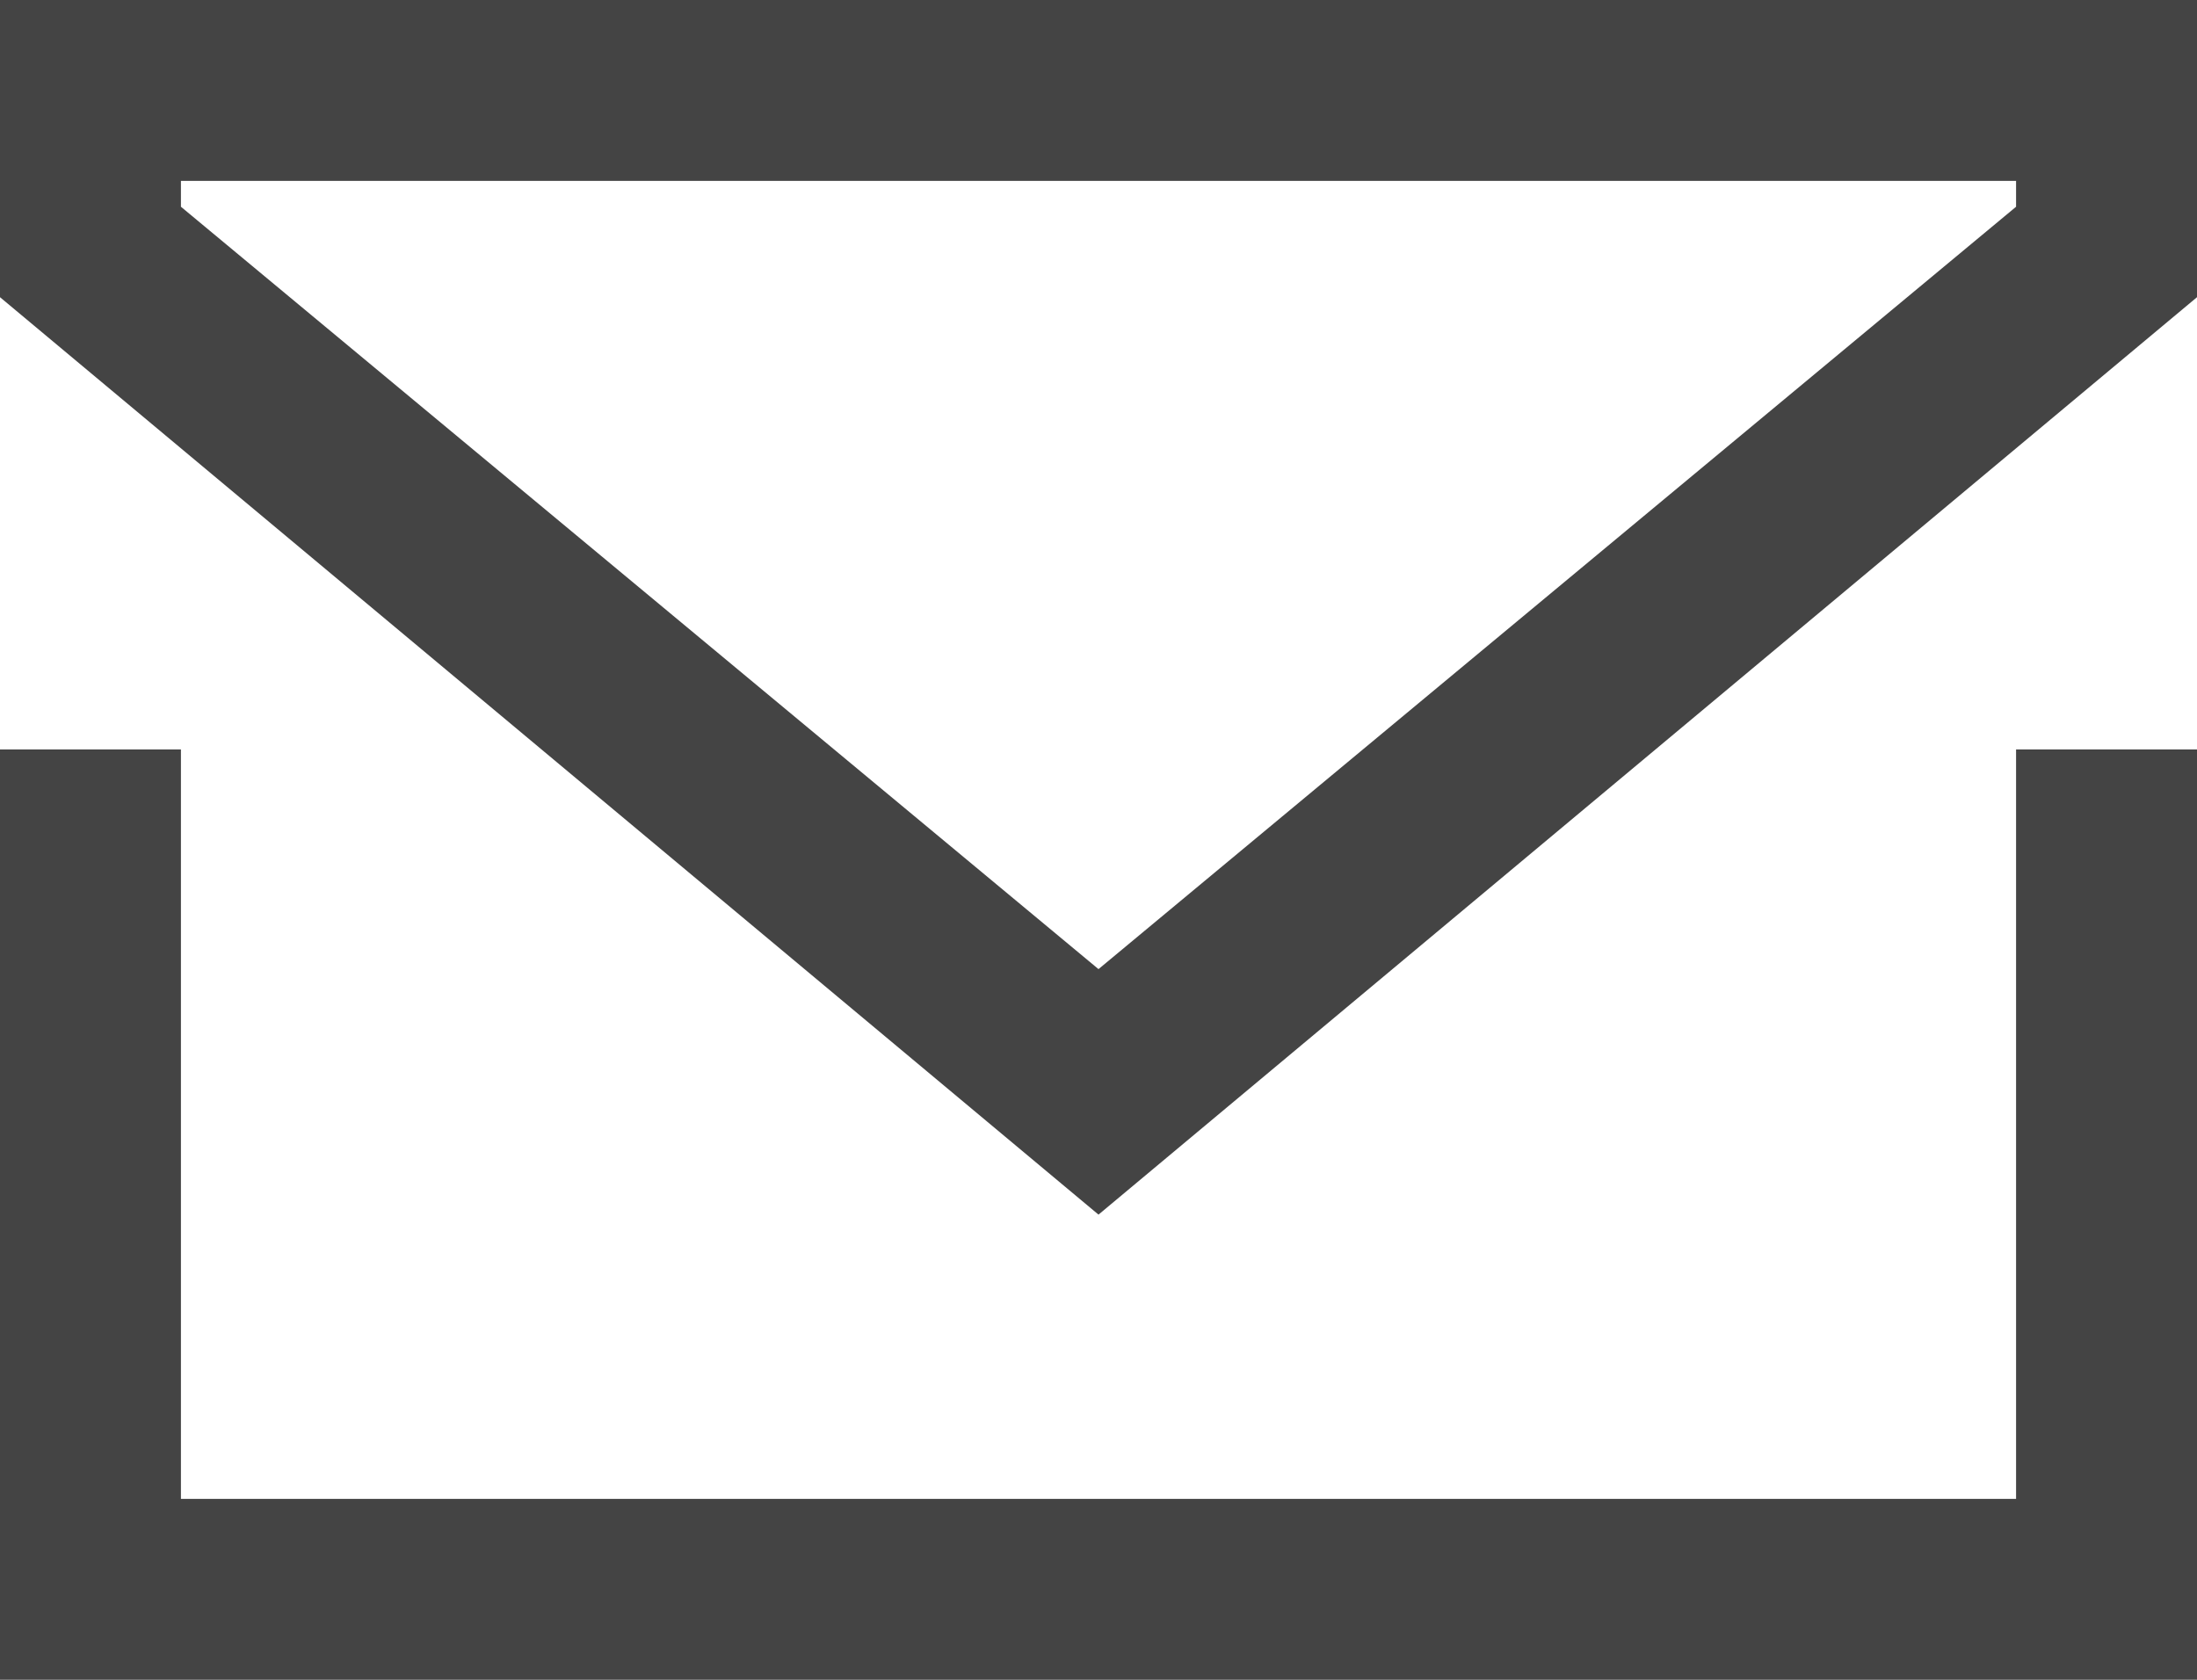
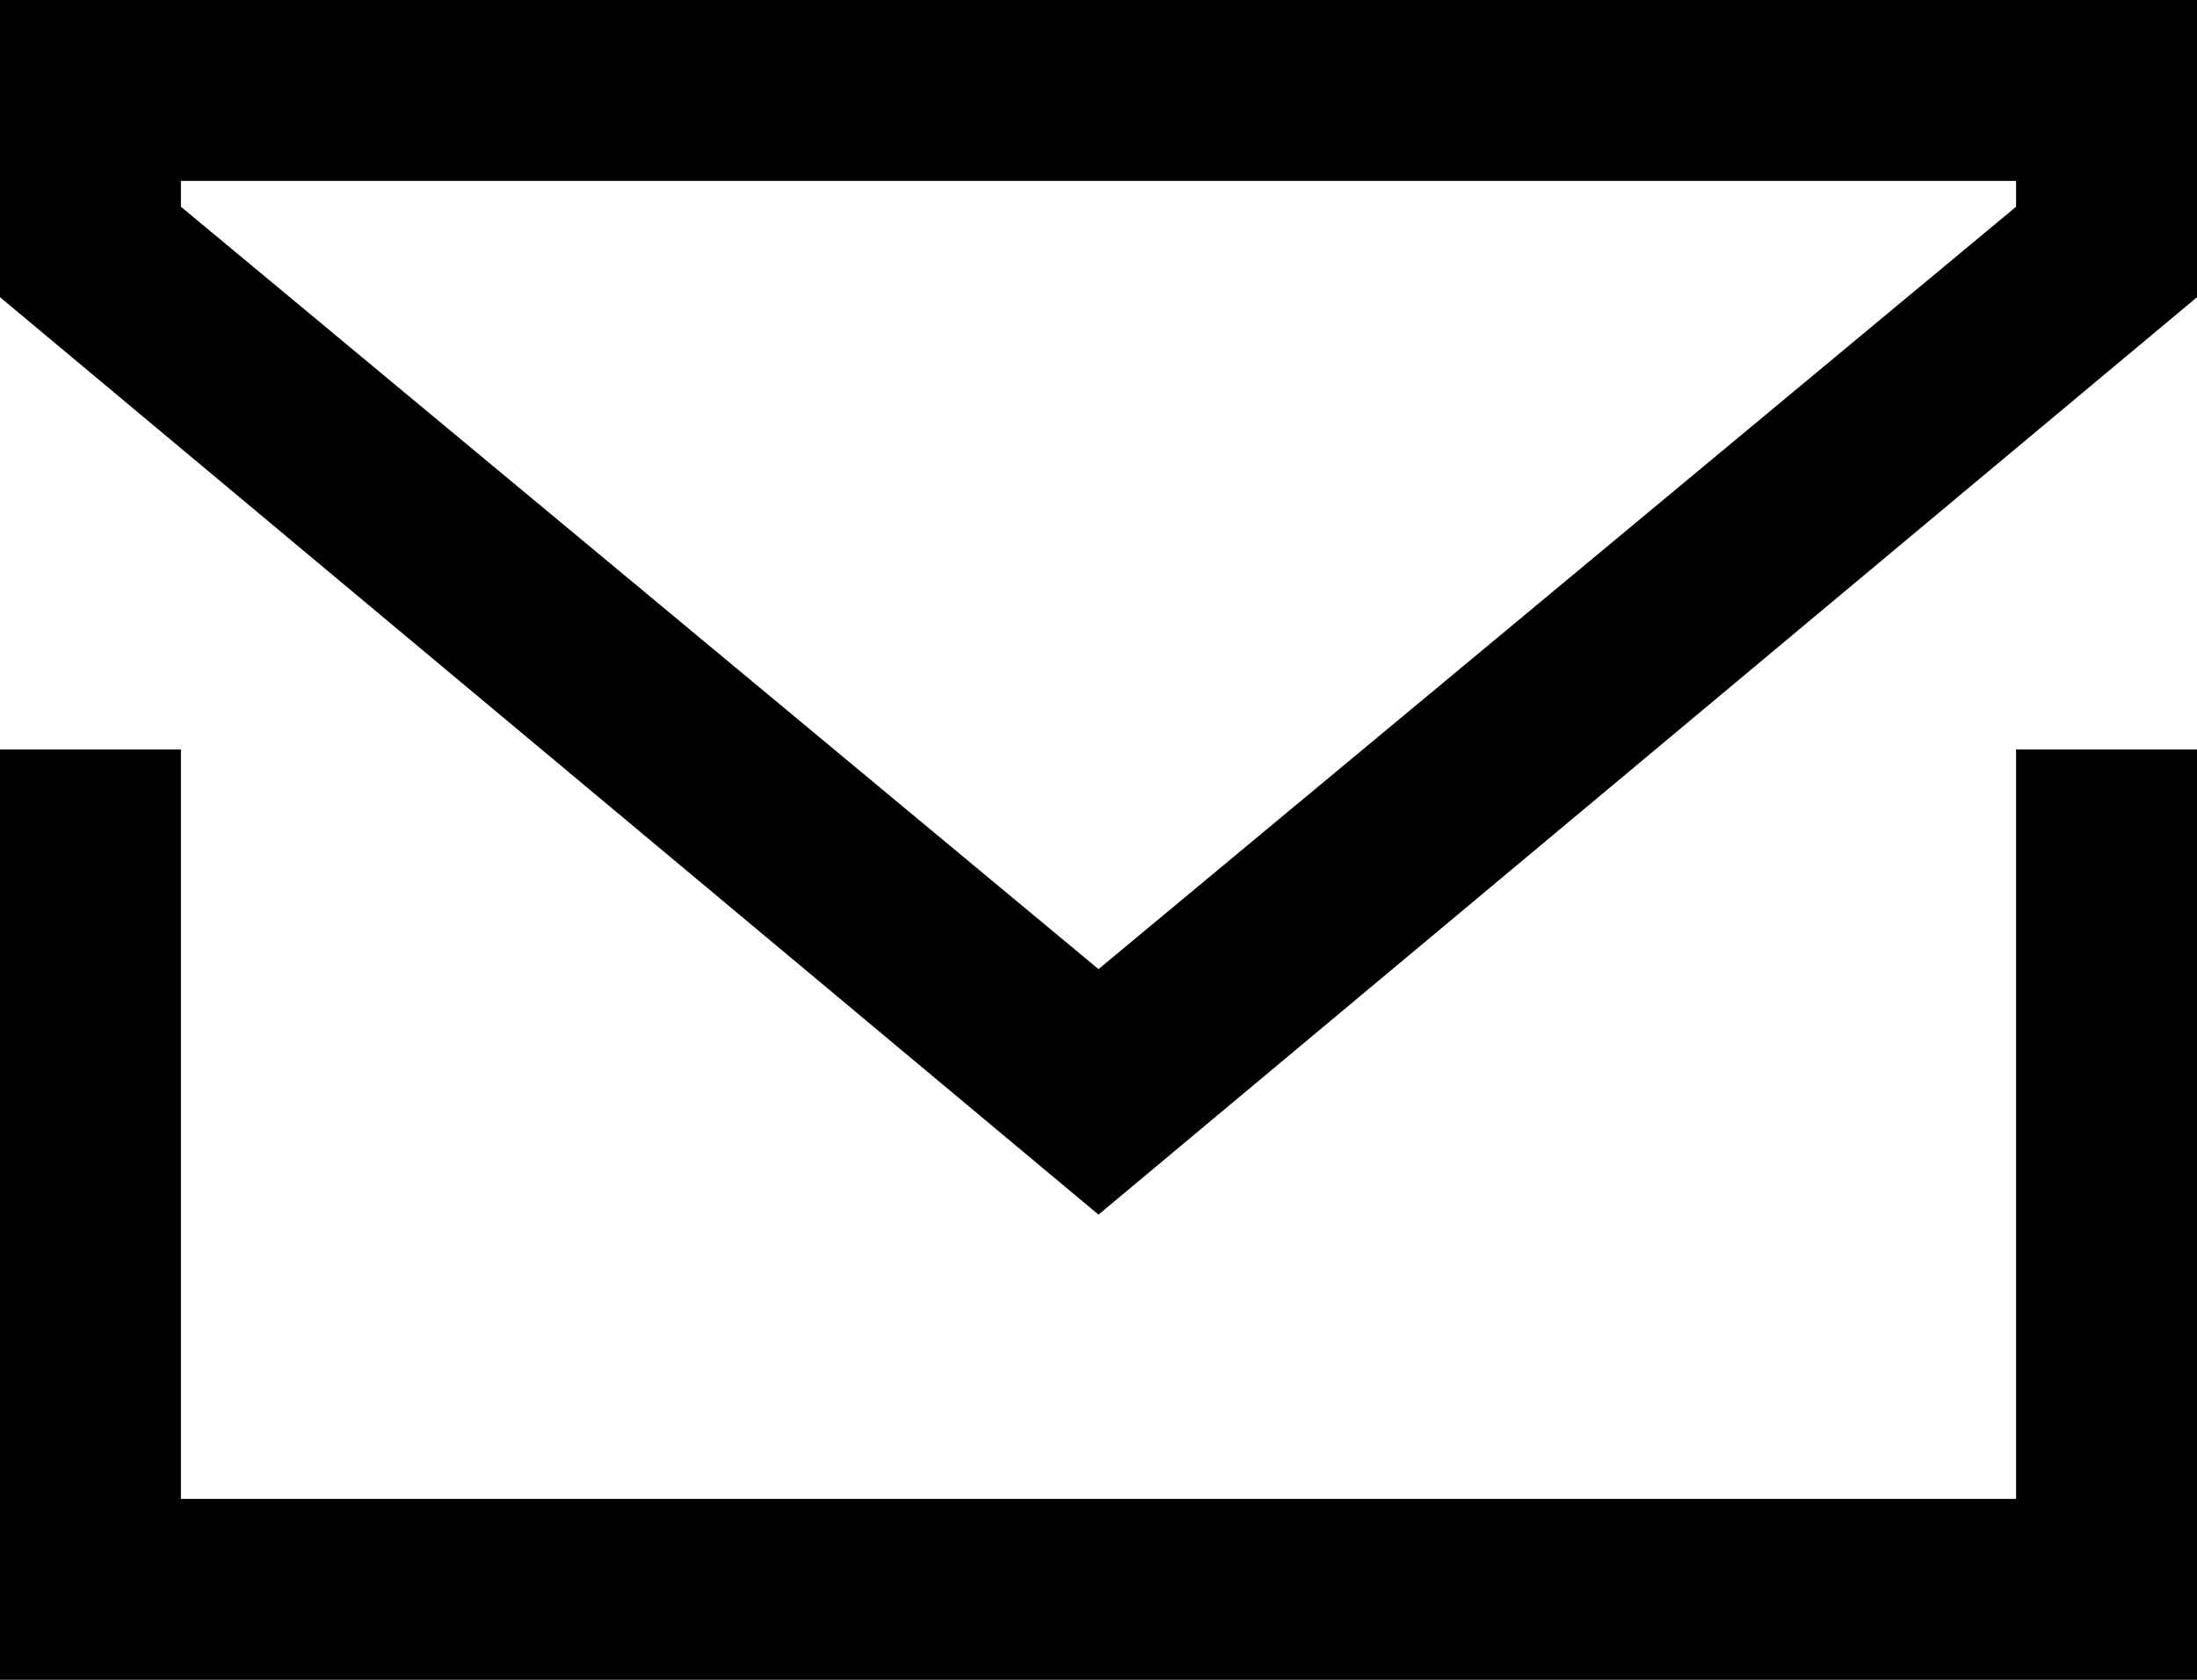
<svg xmlns="http://www.w3.org/2000/svg" viewBox="0 0 17 13">
-   <path fill="#444444" d="M15.6 11.6H1.4V5.8H0V13h17V5.8h-1.4v5.8zM0 0v2.3l8.5 7.1L17 2.3V0H0zm15.6 1.6L8.5 7.5 1.4 1.6v-.2h14.2v.2z" />
+   <path fill="currentColor" d="M15.6 11.6H1.4V5.8H0V13h17V5.8h-1.4v5.8zM0 0v2.3l8.5 7.1L17 2.3V0H0zm15.6 1.6L8.5 7.5 1.4 1.6v-.2h14.2v.2z" />
</svg>
